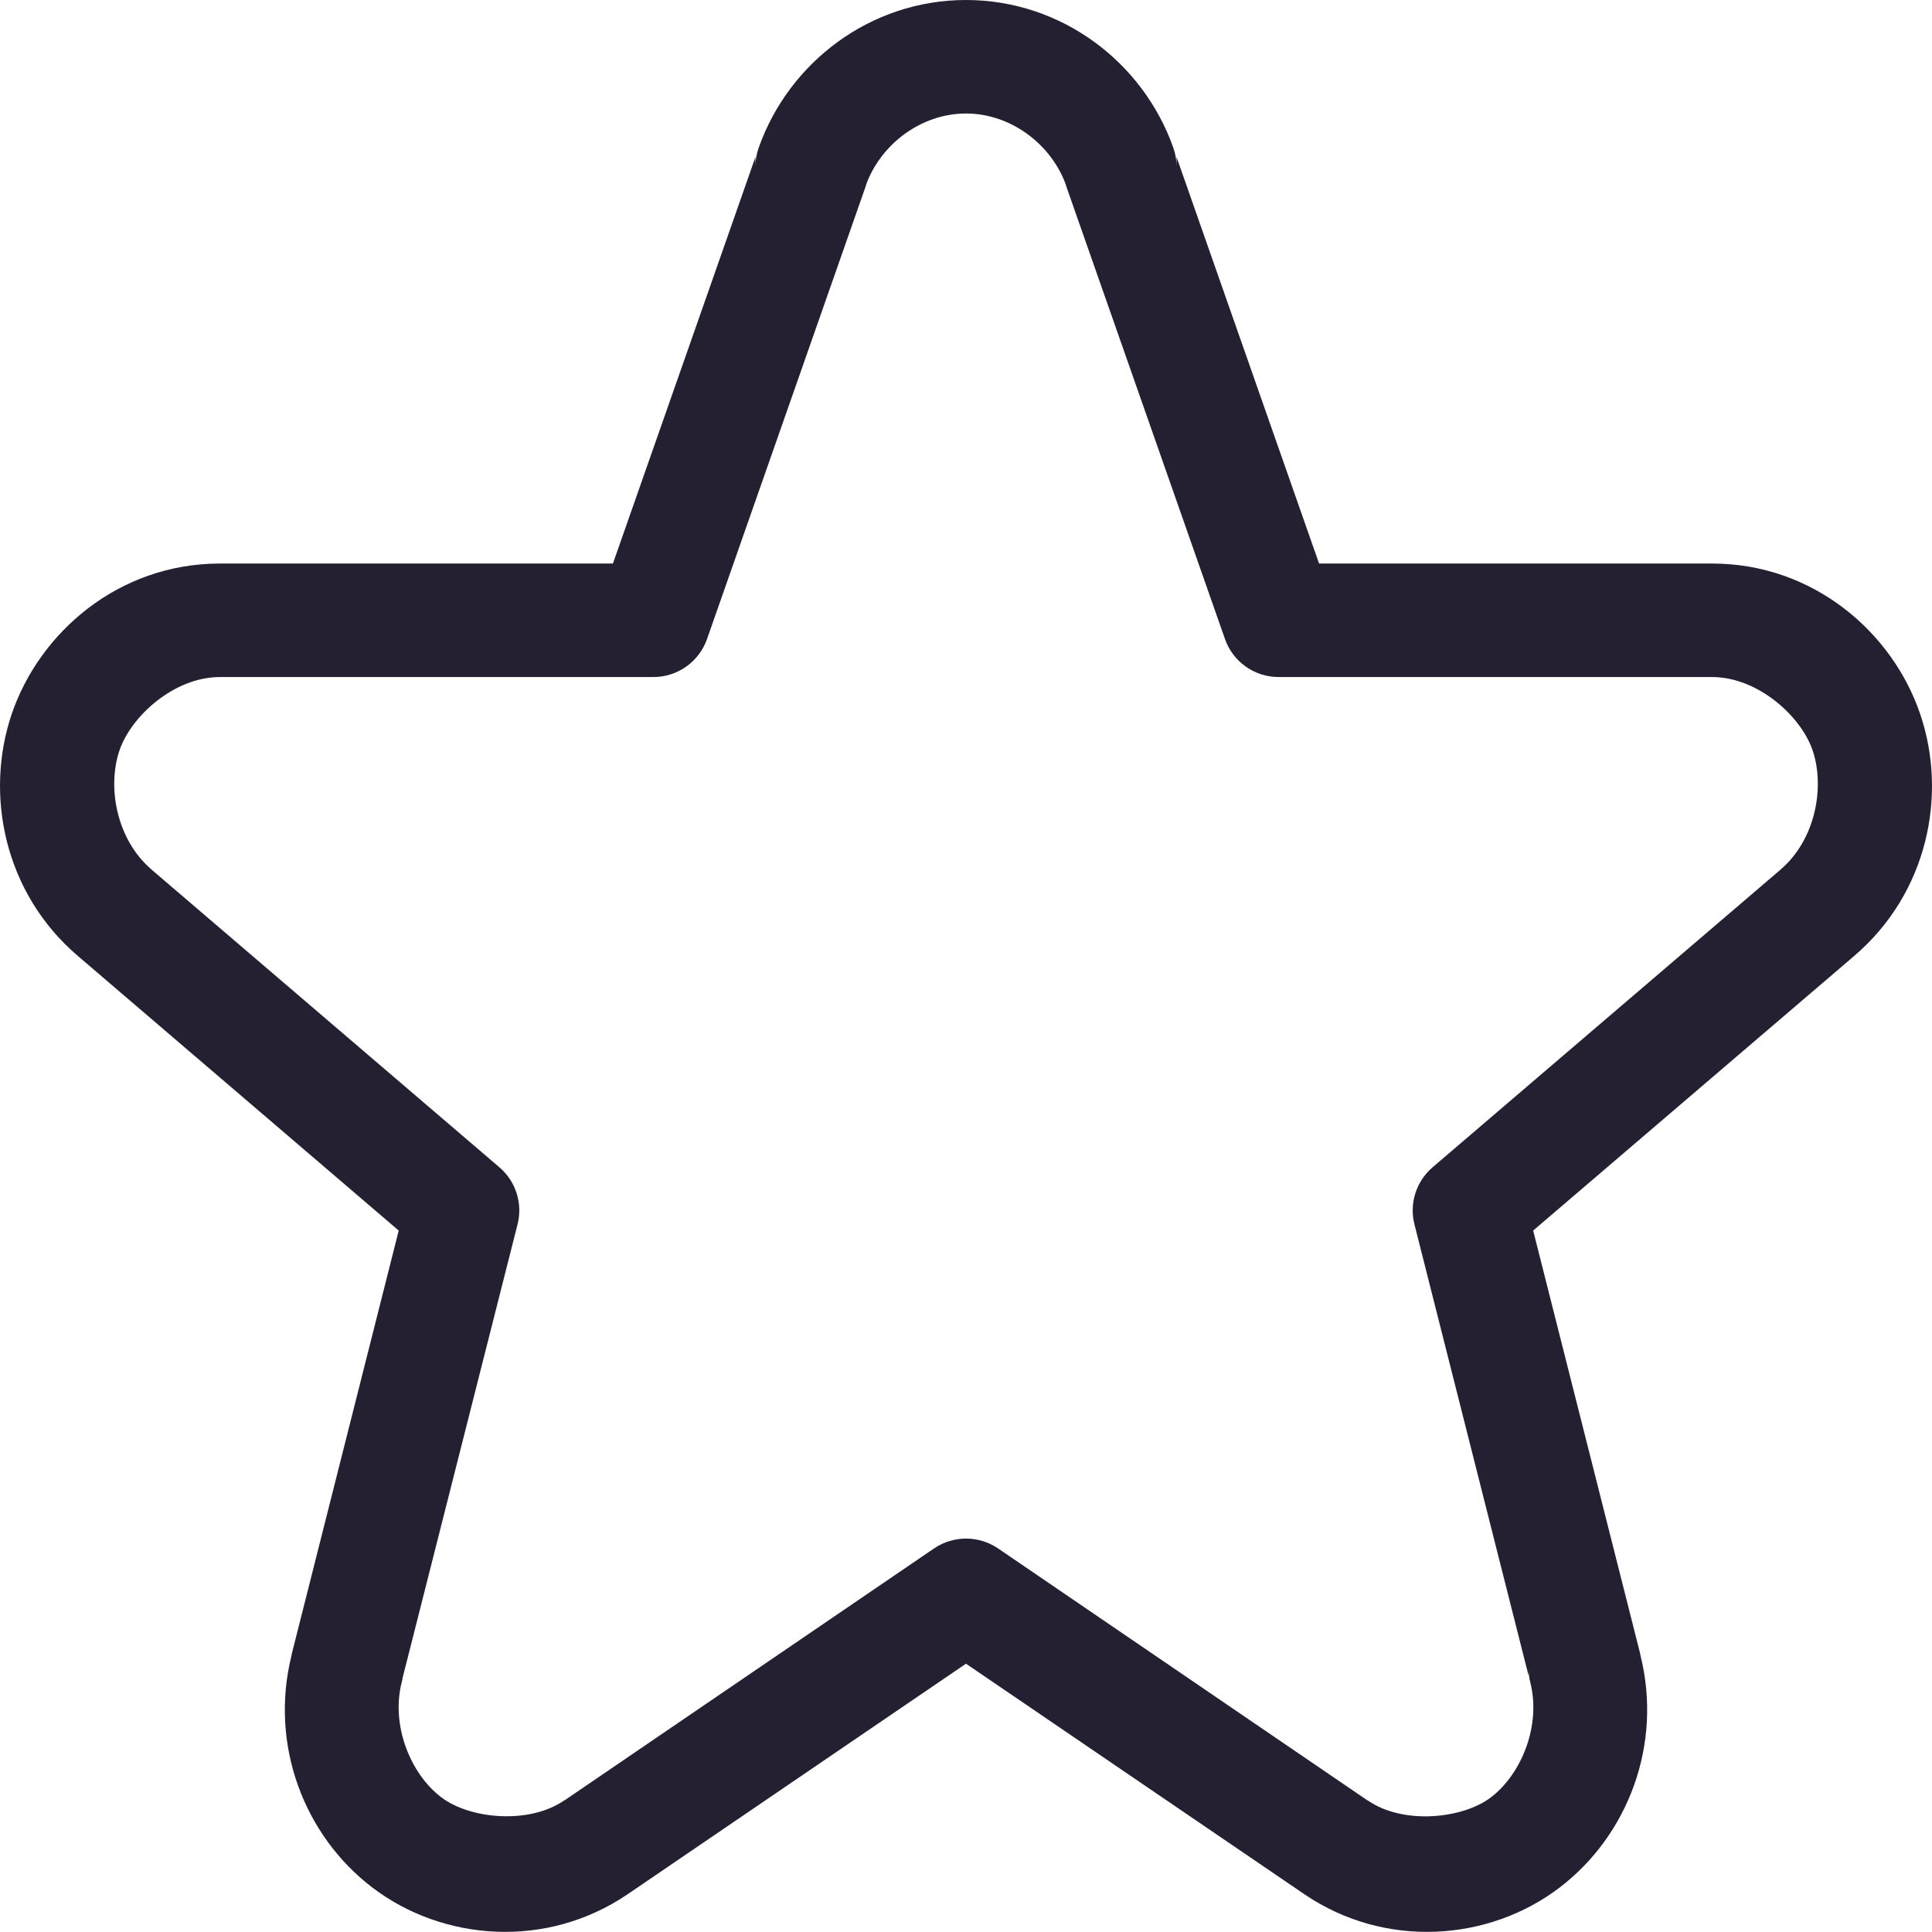
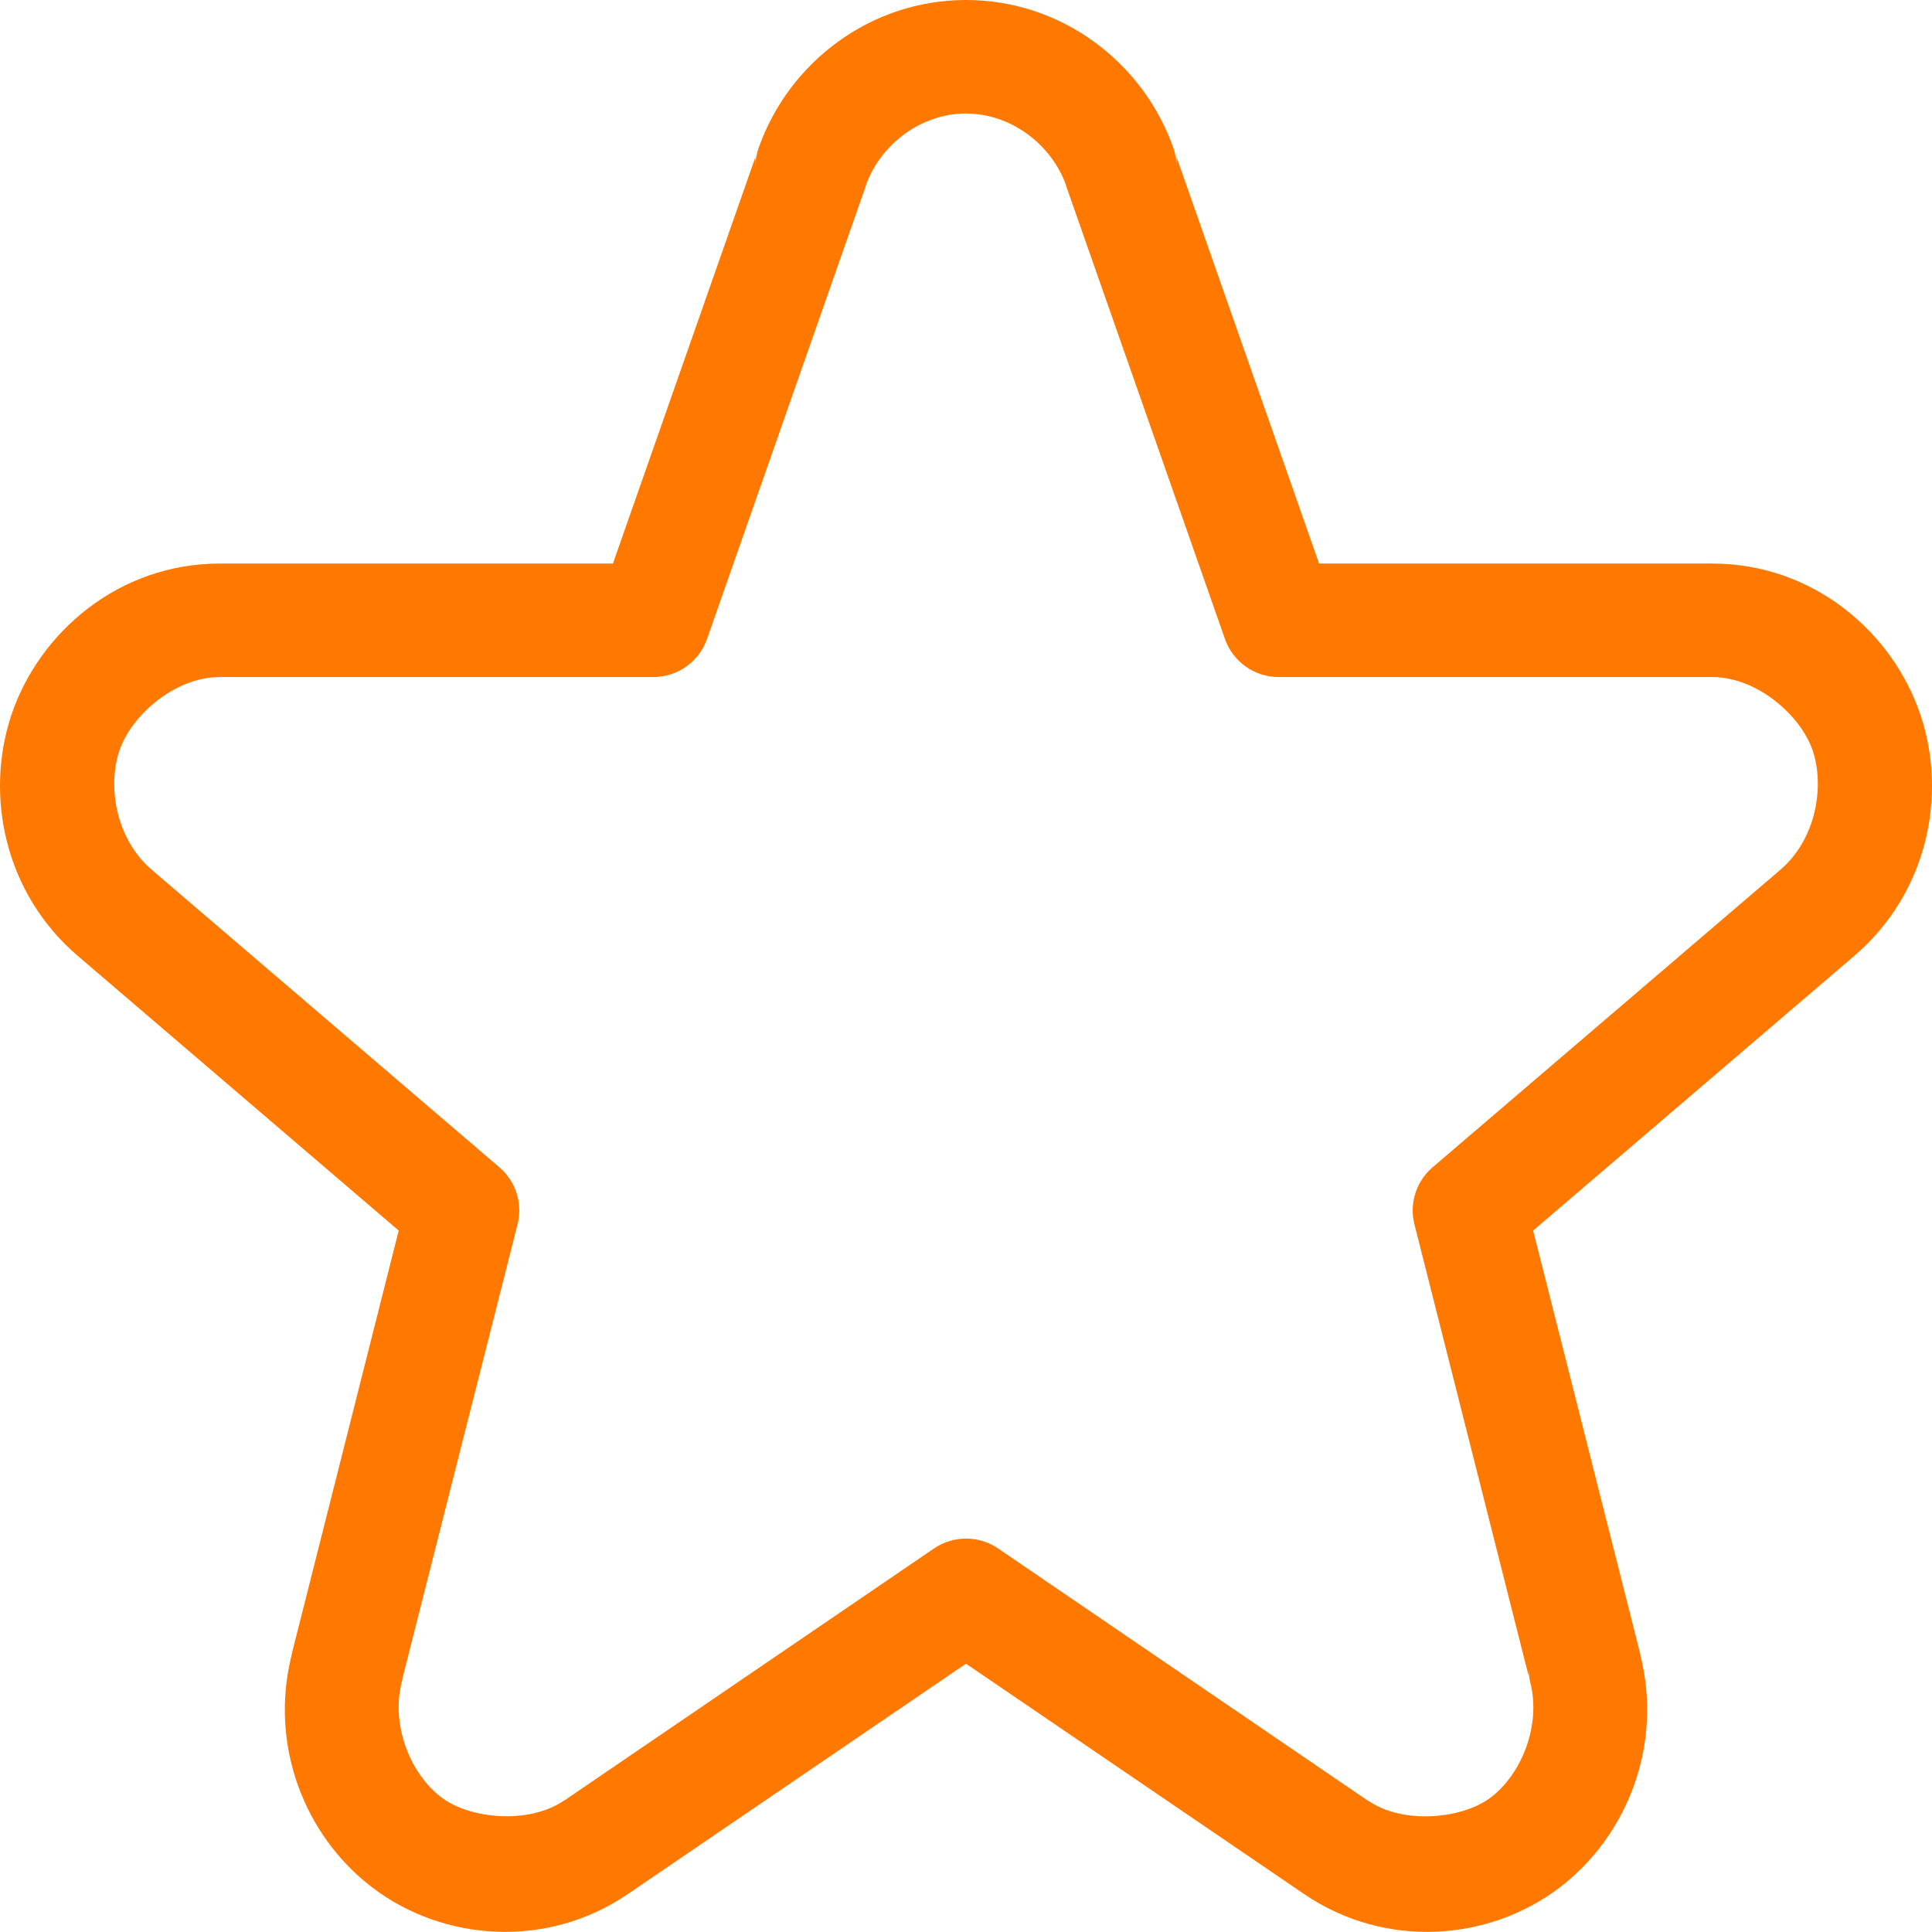
<svg xmlns="http://www.w3.org/2000/svg" height="16px" viewBox="0 0 16 16" width="16px" version="1.1" id="svg4">
  <defs id="defs8" />
-   <path style="color:#000000;-inkscape-font-specification:sans-serif;fill:#241f31;stroke-width:1;stroke-linecap:round;stroke-linejoin:round;-inkscape-stroke:none" d="M 8,0 C 7.208,1.5974e-4 6.533,0.516 6.283,1.224 A 0.471,0.47 0 0 0 6.256,1.38 V 1.301 L 5.076,4.667 H 1.821 C 0.981,4.667 0.324,5.239 0.095,5.919 -0.127,6.582 0.034,7.395 0.645,7.917 L 3.302,10.191 2.415,13.702 a 0.471,0.47 0 0 0 0,0.005 c -0.186,0.742 0.104,1.495 0.669,1.925 0.585,0.445 1.444,0.512 2.117,0.053 l 2.799,-1.907 2.799,1.907 c 0.673,0.459 1.533,0.392 2.117,-0.053 0.565,-0.431 0.855,-1.184 0.669,-1.925 a 0.471,0.47 0 0 0 0,-0.005 L 12.697,10.191 15.353,7.919 C 15.966,7.397 16.128,6.583 15.904,5.919 15.676,5.239 15.019,4.667 14.179,4.667 H 10.924 L 9.744,1.301 V 1.38 A 0.471,0.47 0 0 0 9.717,1.224 C 9.467,0.516 8.792,1.5974e-4 8,0 Z m 0,0.94 c 0.374,7.553e-5 0.709,0.258 0.829,0.595 a 0.471,0.47 0 0 0 0,0.004 L 10.145,5.293 a 0.471,0.47 0 0 0 0.445,0.314 h 3.589 c 0.379,1.799e-4 0.737,0.324 0.833,0.609 0.101,0.301 0.026,0.737 -0.268,0.987 a 0.471,0.47 0 0 0 -0.002,0.002 L 11.863,9.668 A 0.471,0.47 0 0 0 11.714,10.14 l 0.945,3.737 v -0.055 a 0.471,0.47 0 0 0 0.015,0.114 c 0.089,0.356 -0.074,0.756 -0.327,0.949 -0.234,0.178 -0.723,0.228 -1.016,0.028 a 0.471,0.47 0 0 0 -0.002,0 L 8.265,12.823 a 0.471,0.47 0 0 0 -0.529,0 l -3.064,2.089 a 0.471,0.47 0 0 0 -0.002,0 c -0.293,0.2 -0.783,0.151 -1.016,-0.028 C 3.4,14.691 3.237,14.291 3.326,13.935 a 0.471,0.47 0 0 0 0,-0.002 l 0.007,-0.026 a 0.471,0.47 0 0 0 0,-0.007 L 4.286,10.14 A 0.471,0.47 0 0 0 4.137,9.668 L 1.259,7.205 a 0.471,0.47 0 0 0 -0.002,-0.002 C 0.963,6.953 0.887,6.517 0.989,6.216 1.085,5.931 1.442,5.607 1.821,5.607 h 3.589 A 0.471,0.47 0 0 0 5.855,5.293 L 7.171,1.538 a 0.471,0.47 0 0 0 0,-0.004 C 7.291,1.198 7.625,0.94 8,0.94 Z" id="path1024" />
+   <path style="color:#000000;-inkscape-font-specification:sans-serif;fill:#ff7800;stroke-width:1;stroke-linecap:round;stroke-linejoin:round;-inkscape-stroke:none" class="warning" d="M 8,0 C 7.208,1.5974e-4 6.533,0.516 6.283,1.224 A 0.471,0.47 0 0 0 6.256,1.38 V 1.301 L 5.076,4.667 H 1.821 C 0.981,4.667 0.324,5.239 0.095,5.919 -0.127,6.582 0.034,7.395 0.645,7.917 L 3.302,10.191 2.415,13.702 a 0.471,0.47 0 0 0 0,0.005 c -0.186,0.742 0.104,1.495 0.669,1.925 0.585,0.445 1.444,0.512 2.117,0.053 l 2.799,-1.907 2.799,1.907 c 0.673,0.459 1.533,0.392 2.117,-0.053 0.565,-0.431 0.855,-1.184 0.669,-1.925 a 0.471,0.47 0 0 0 0,-0.005 L 12.697,10.191 15.353,7.919 C 15.966,7.397 16.128,6.583 15.904,5.919 15.676,5.239 15.019,4.667 14.179,4.667 H 10.924 L 9.744,1.301 V 1.38 A 0.471,0.47 0 0 0 9.717,1.224 C 9.467,0.516 8.792,1.5974e-4 8,0 Z m 0,0.94 c 0.374,7.553e-5 0.709,0.258 0.829,0.595 a 0.471,0.47 0 0 0 0,0.004 L 10.145,5.293 a 0.471,0.47 0 0 0 0.445,0.314 h 3.589 c 0.379,1.799e-4 0.737,0.324 0.833,0.609 0.101,0.301 0.026,0.737 -0.268,0.987 a 0.471,0.47 0 0 0 -0.002,0.002 L 11.863,9.668 A 0.471,0.47 0 0 0 11.714,10.14 l 0.945,3.737 v -0.055 a 0.471,0.47 0 0 0 0.015,0.114 c 0.089,0.356 -0.074,0.756 -0.327,0.949 -0.234,0.178 -0.723,0.228 -1.016,0.028 a 0.471,0.47 0 0 0 -0.002,0 L 8.265,12.823 a 0.471,0.47 0 0 0 -0.529,0 l -3.064,2.089 a 0.471,0.47 0 0 0 -0.002,0 c -0.293,0.2 -0.783,0.151 -1.016,-0.028 C 3.4,14.691 3.237,14.291 3.326,13.935 a 0.471,0.47 0 0 0 0,-0.002 l 0.007,-0.026 a 0.471,0.47 0 0 0 0,-0.007 L 4.286,10.14 A 0.471,0.47 0 0 0 4.137,9.668 L 1.259,7.205 a 0.471,0.47 0 0 0 -0.002,-0.002 C 0.963,6.953 0.887,6.517 0.989,6.216 1.085,5.931 1.442,5.607 1.821,5.607 h 3.589 A 0.471,0.47 0 0 0 5.855,5.293 L 7.171,1.538 a 0.471,0.47 0 0 0 0,-0.004 C 7.291,1.198 7.625,0.94 8,0.94 Z" id="path1024" />
</svg>
